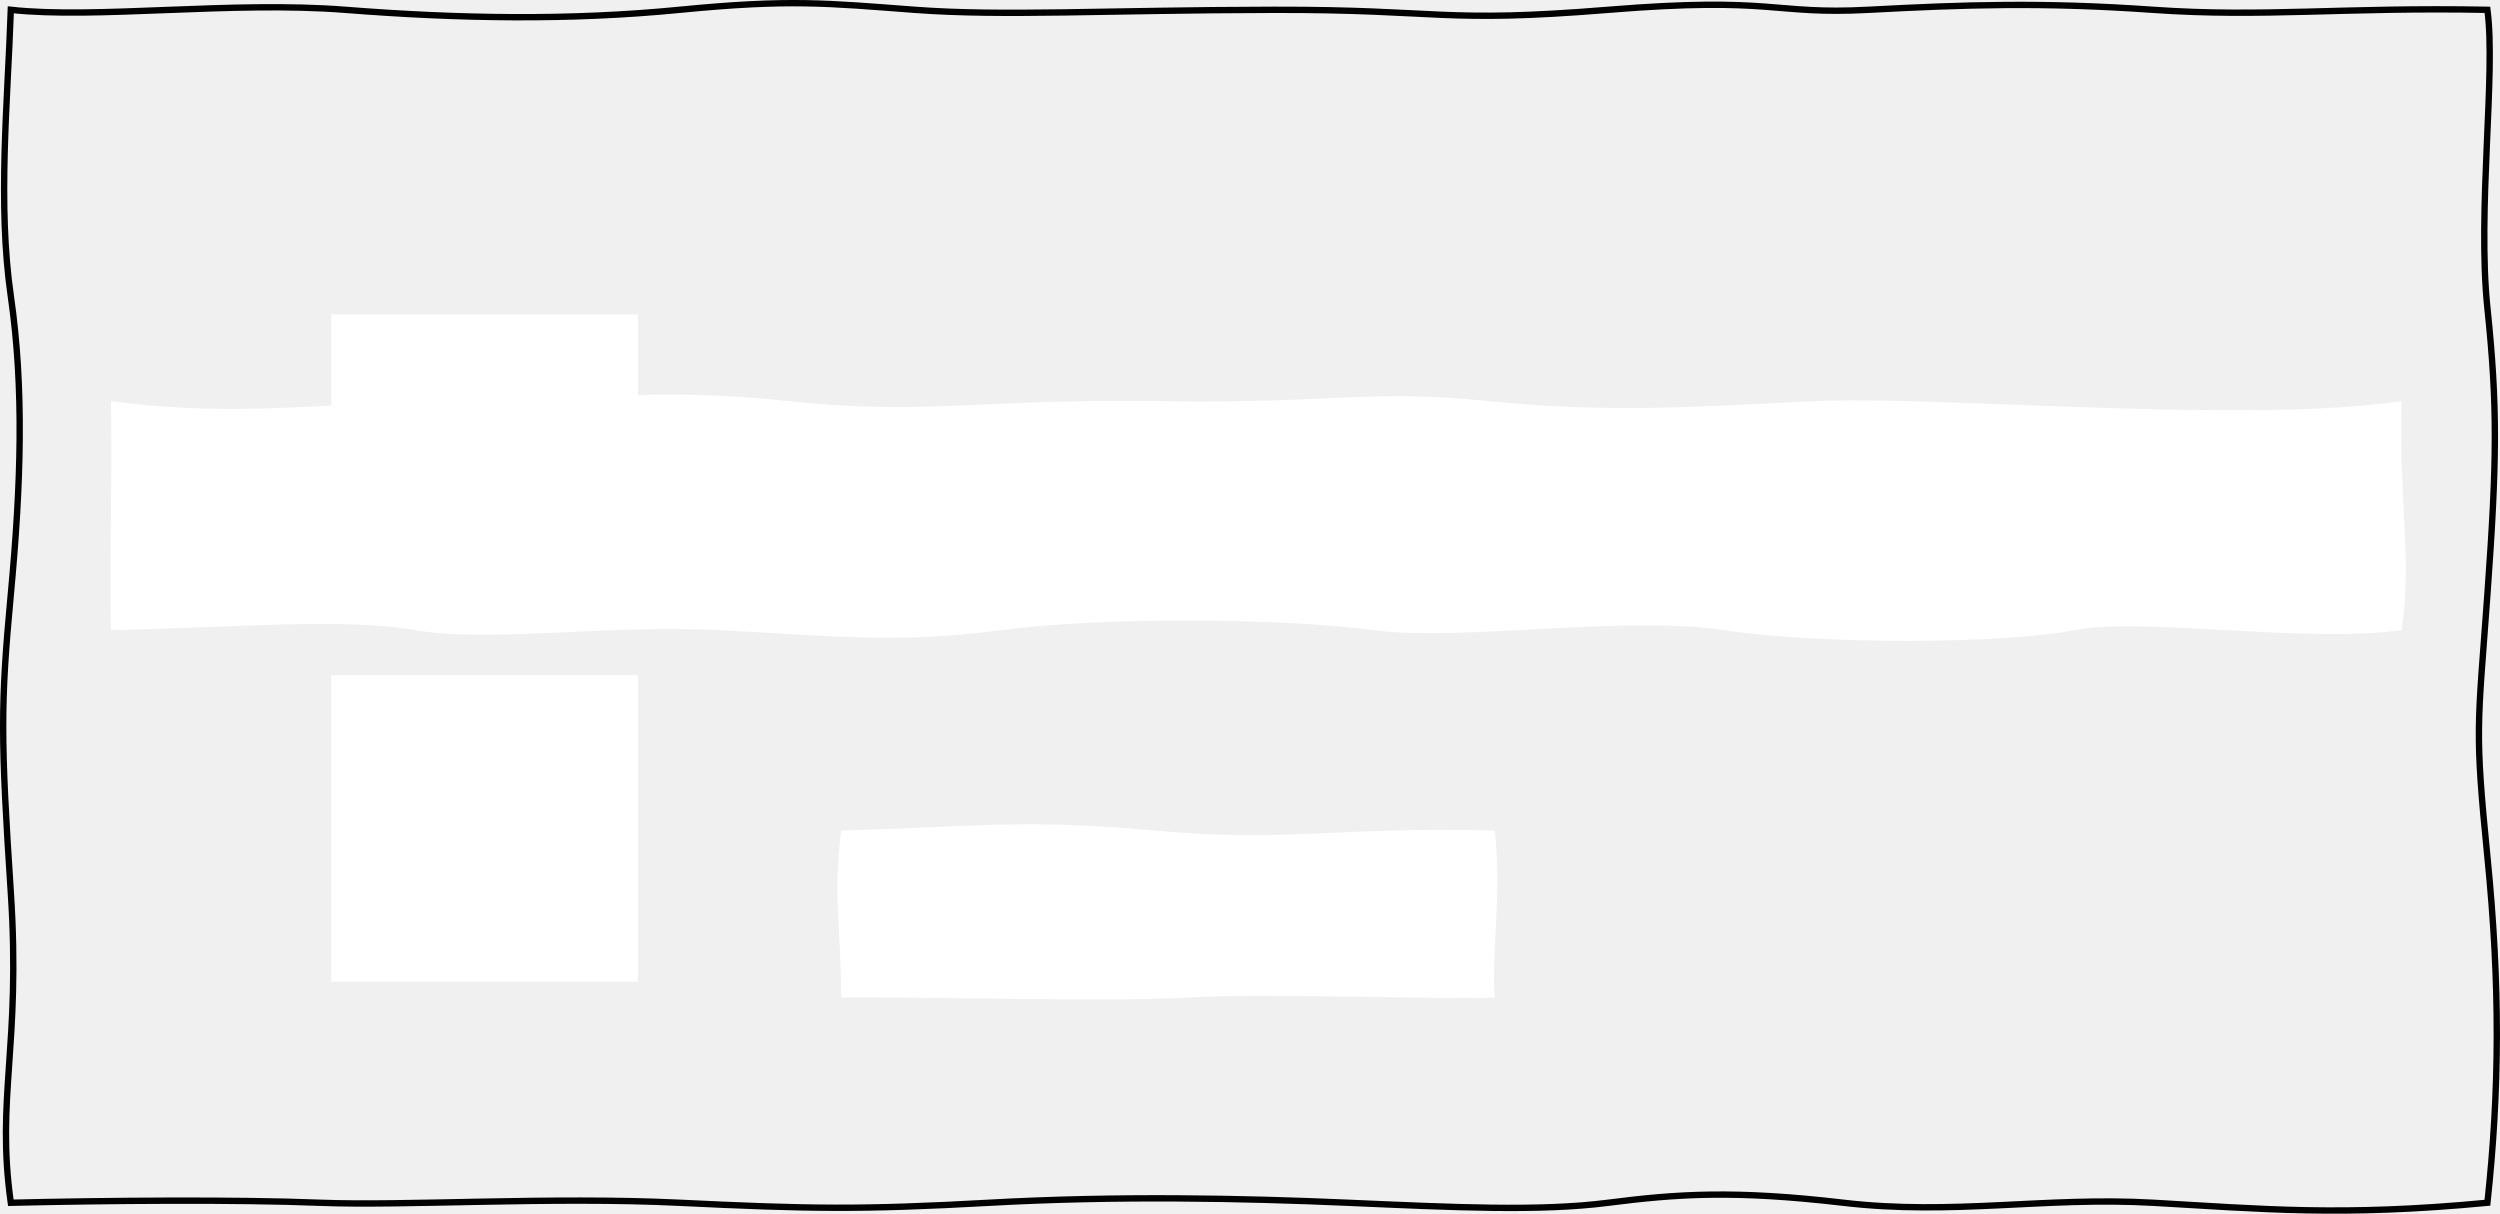
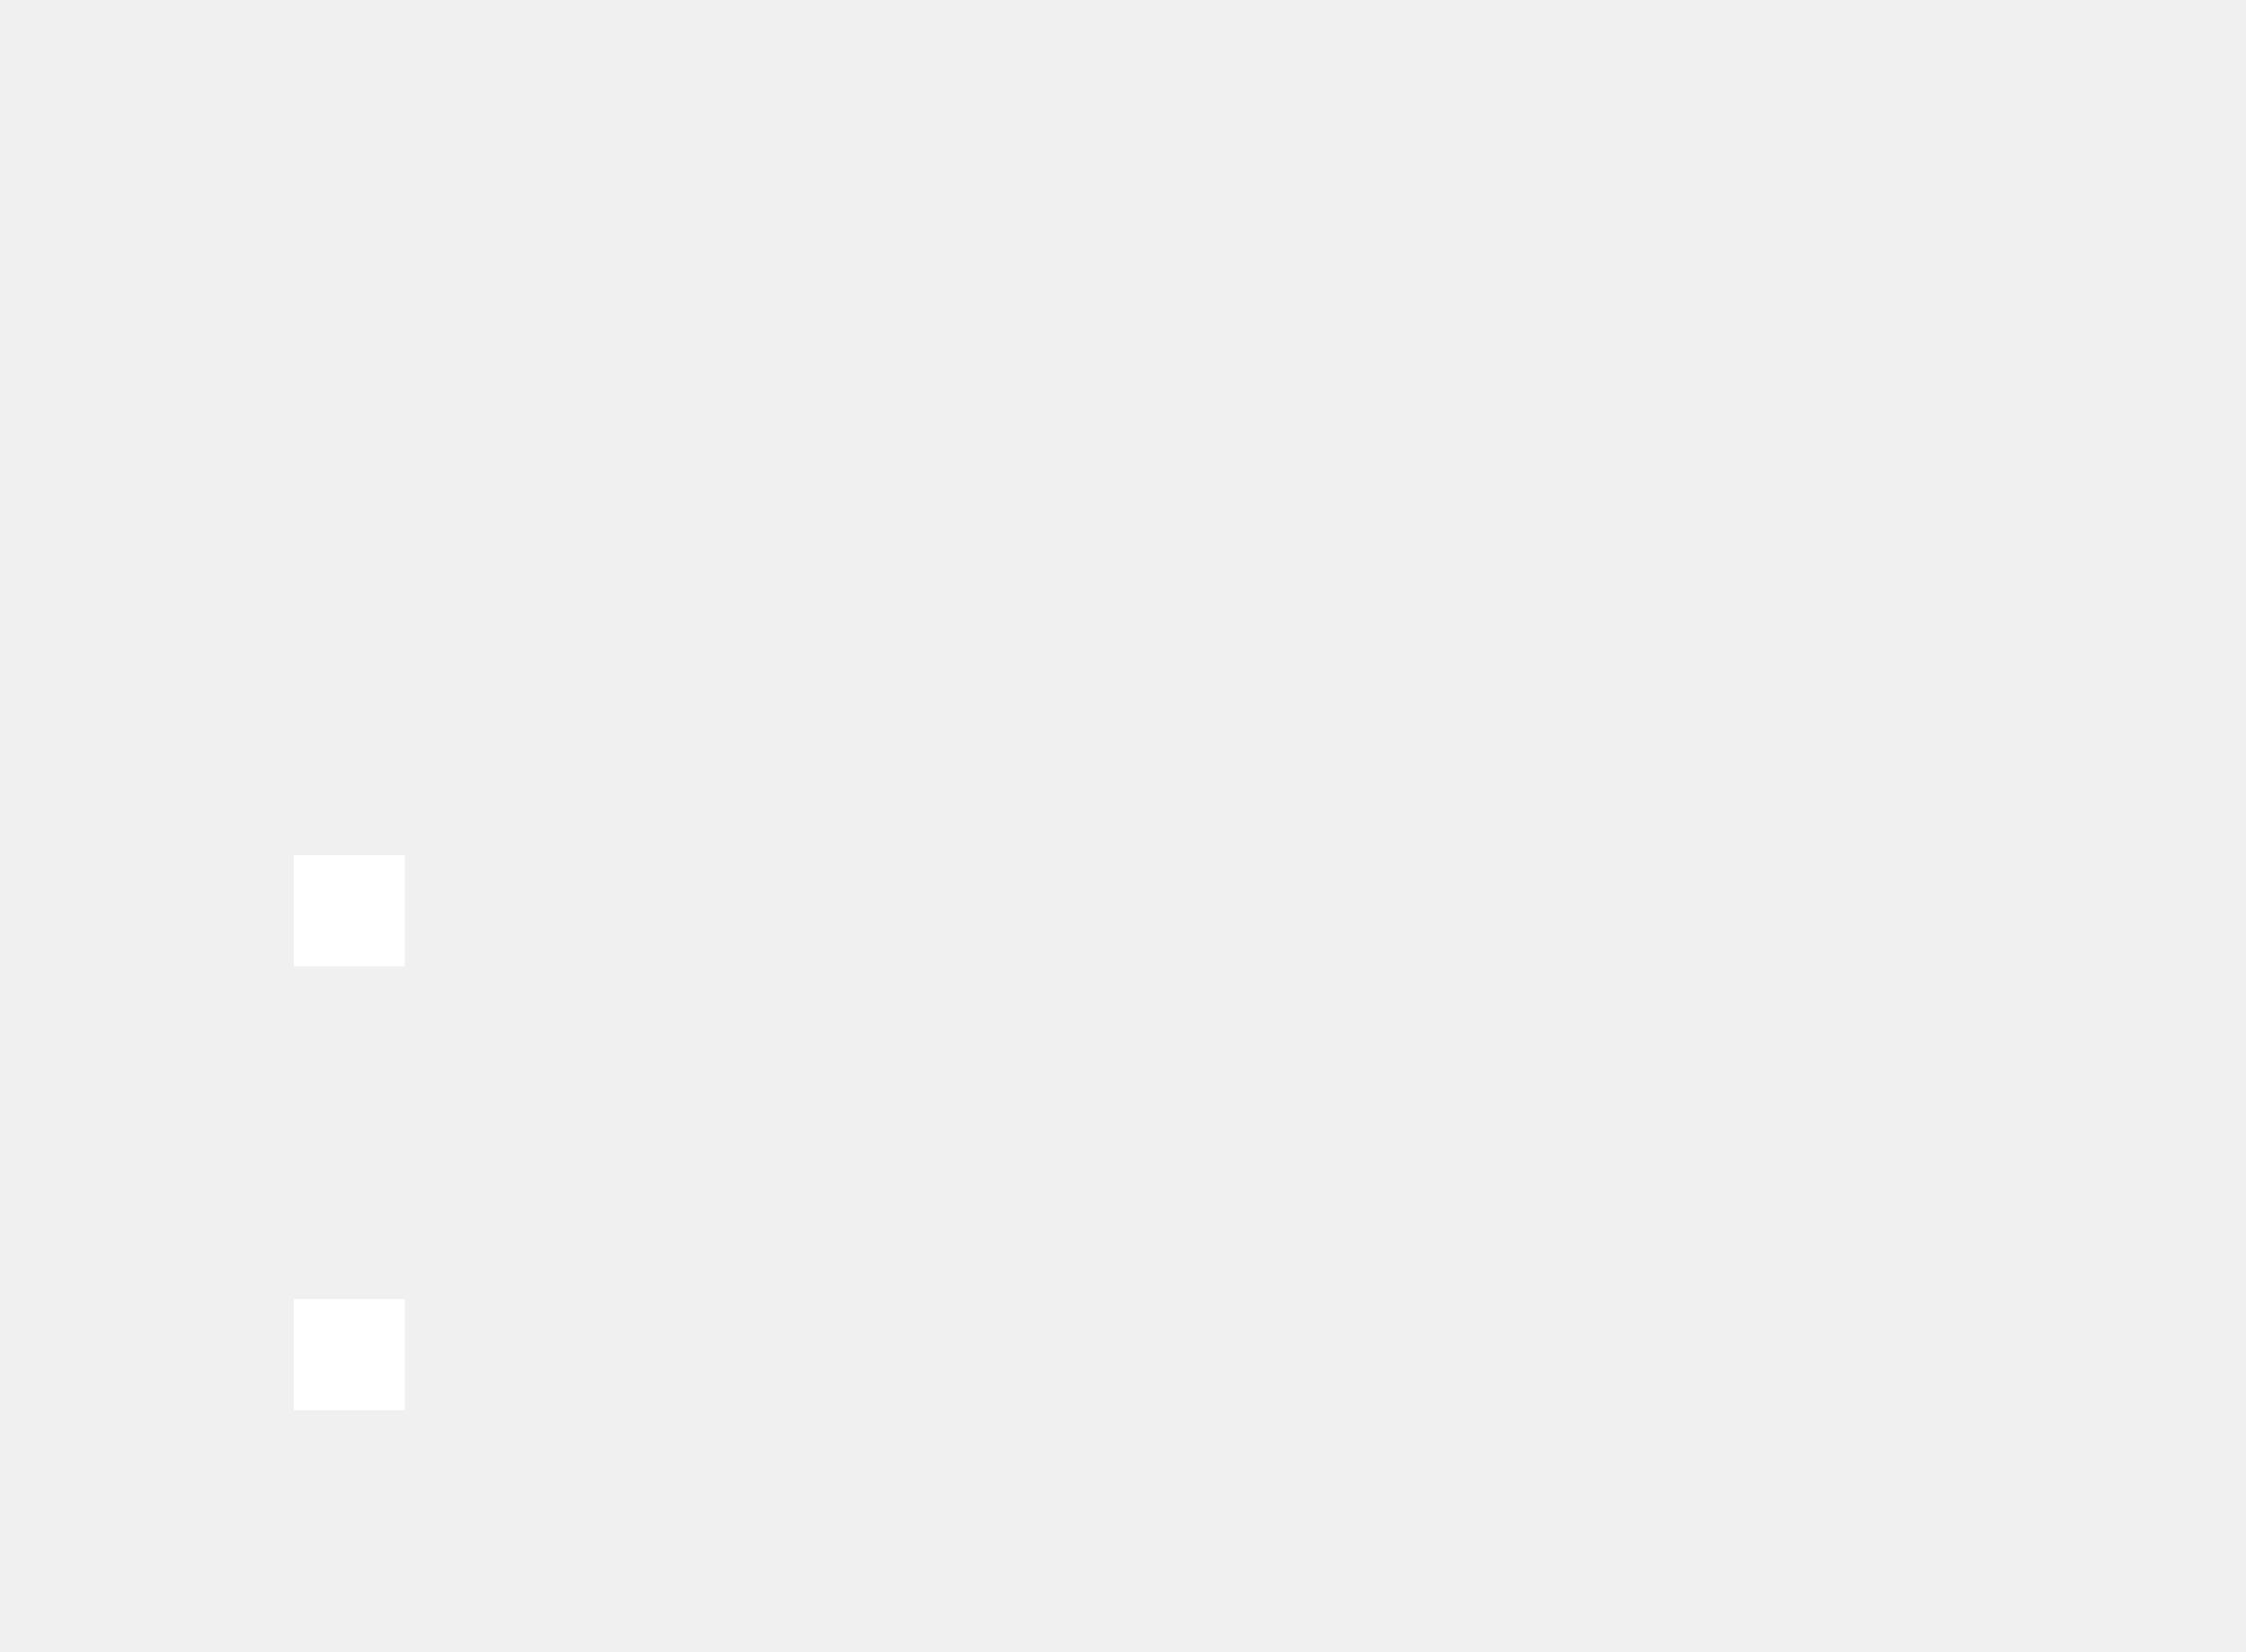
- <svg xmlns="http://www.w3.org/2000/svg" id="svg11370" version="1.1" viewBox="0 0 138.616 67.296" height="67.296mm" width="138.616mm">
-   <defs id="defs11364">
-     <clipPath id="clip0">
-       <rect x="0" y="0" width="1280" height="720" id="rect11397" />
-     </clipPath>
-   </defs>
-   <g transform="translate(-26.63353,-52.56711)" id="layer1">
-     <path style="fill:none;fill-rule:evenodd;stroke:#000000;stroke-width:0.353;stroke-miterlimit:8" d="m 27.233,53.111 c 4.696,0.519 12.242,-0.494 18.538,0 6.296,0.494 12.419,0.599 18.538,0 6.119,-0.599 8.144,-0.368 13.045,0 4.901,0.368 10.587,0.016 19.911,0 9.325,-0.016 9.286,0.753 18.538,0 9.252,-0.753 9.071,0.284 14.418,0 5.347,-0.284 9.685,-0.43 15.792,0 6.106,0.43 10.554,-0.153 18.538,0 0.475,3.494 -0.566,11.106 0,16.536 0.566,5.43 0.536,8.443 0,15.875 -0.536,7.432 -0.713,7.402 0,14.552 0.713,7.15 0.676,12.933 0,19.182 -8.093,0.769 -12.526,0.34 -18.538,0 -6.012,-0.34 -11.089,0.71 -17.165,0 -6.075,-0.71 -9.236,-0.488 -13.045,0 -3.81,0.488 -8.566,0.254 -14.418,0 -5.852,-0.254 -12.801,-0.394 -19.911,0 -7.11,0.394 -10.002,0.344 -17.165,0 -7.163,-0.344 -15.223,0.185 -19.911,0 -4.688,-0.185 -11.868,-0.125 -17.165,0 -0.824,-5.845 0.56,-8.652 0,-17.198 -0.56,-8.546 -0.57,-10.42 0,-16.536 0.57,-6.116 0.738,-11.424 0,-16.536 -0.738,-5.112 -0.176,-10.733 0,-15.875 z" stroke-miterlimit="8" id="path11404" />
-     <path style="fill:#ffffff;fill-rule:evenodd;stroke-width:0.265" d="m 32.789,74.807 c 7.182,0.963 11.986,0.022 19.413,0 7.427,-0.022 10.527,-0.805 18.143,0 7.616,0.805 10.803,-0.145 20.683,0 9.879,0.145 11.375,-0.68 18.143,0 6.768,0.68 11.414,0.316 18.143,0 6.728,-0.316 23.869,1.283 32.476,0 -0.144,5.917 0.607,8.738 0,12.7 -5.417,0.739 -14.483,-0.743 -18.143,0 -3.66,0.743 -13.811,0.841 -19.413,0 -5.602,-0.841 -14.553,0.647 -19.413,0 -4.86,-0.647 -14.723,-0.774 -20.683,0 -5.96,0.774 -9.303,0.309 -15.603,0 -6.3,-0.309 -12.894,0.701 -16.873,0 -3.979,-0.701 -10.003,-0.139 -16.873,0 -0.1,-3.633 0.071,-7.124 0,-12.7 z" id="path11406" />
-     <rect id="slider_movementSpeed" x="45" y="70" width="17" height="17" fill="white" />
-     <rect id="movementSpeed" x="45" y="90" width="17" height="17" fill="white" />
-     <path style="fill:#ffffff;fill-rule:evenodd;stroke-width:0.265" d="m 73.271,98.619 c 7.702,-0.213 10.035,-0.666 17.399,0 7.364,0.667 10.158,-0.232 18.849,0 0.393,3.666 -0.227,7.081 0,9.26 -3.723,0.112 -12.649,-0.256 -17.037,0 -4.388,0.256 -15.076,-0.062 -19.211,0 -0.006,-4.062 -0.459,-5.52 0,-9.26 z" id="path11410" />
-   </g>
+ <svg xmlns="http://www.w3.org/2000/svg" width="344" height="253" viewBox="0 0 344 253" fill="none">
+   <rect id="movementSpeed" x="45" y="131" width="17" height="17" fill="white" />
+   <rect id="movementVelocity" x="45" y="199" width="17" height="17" fill="white" />
</svg>
